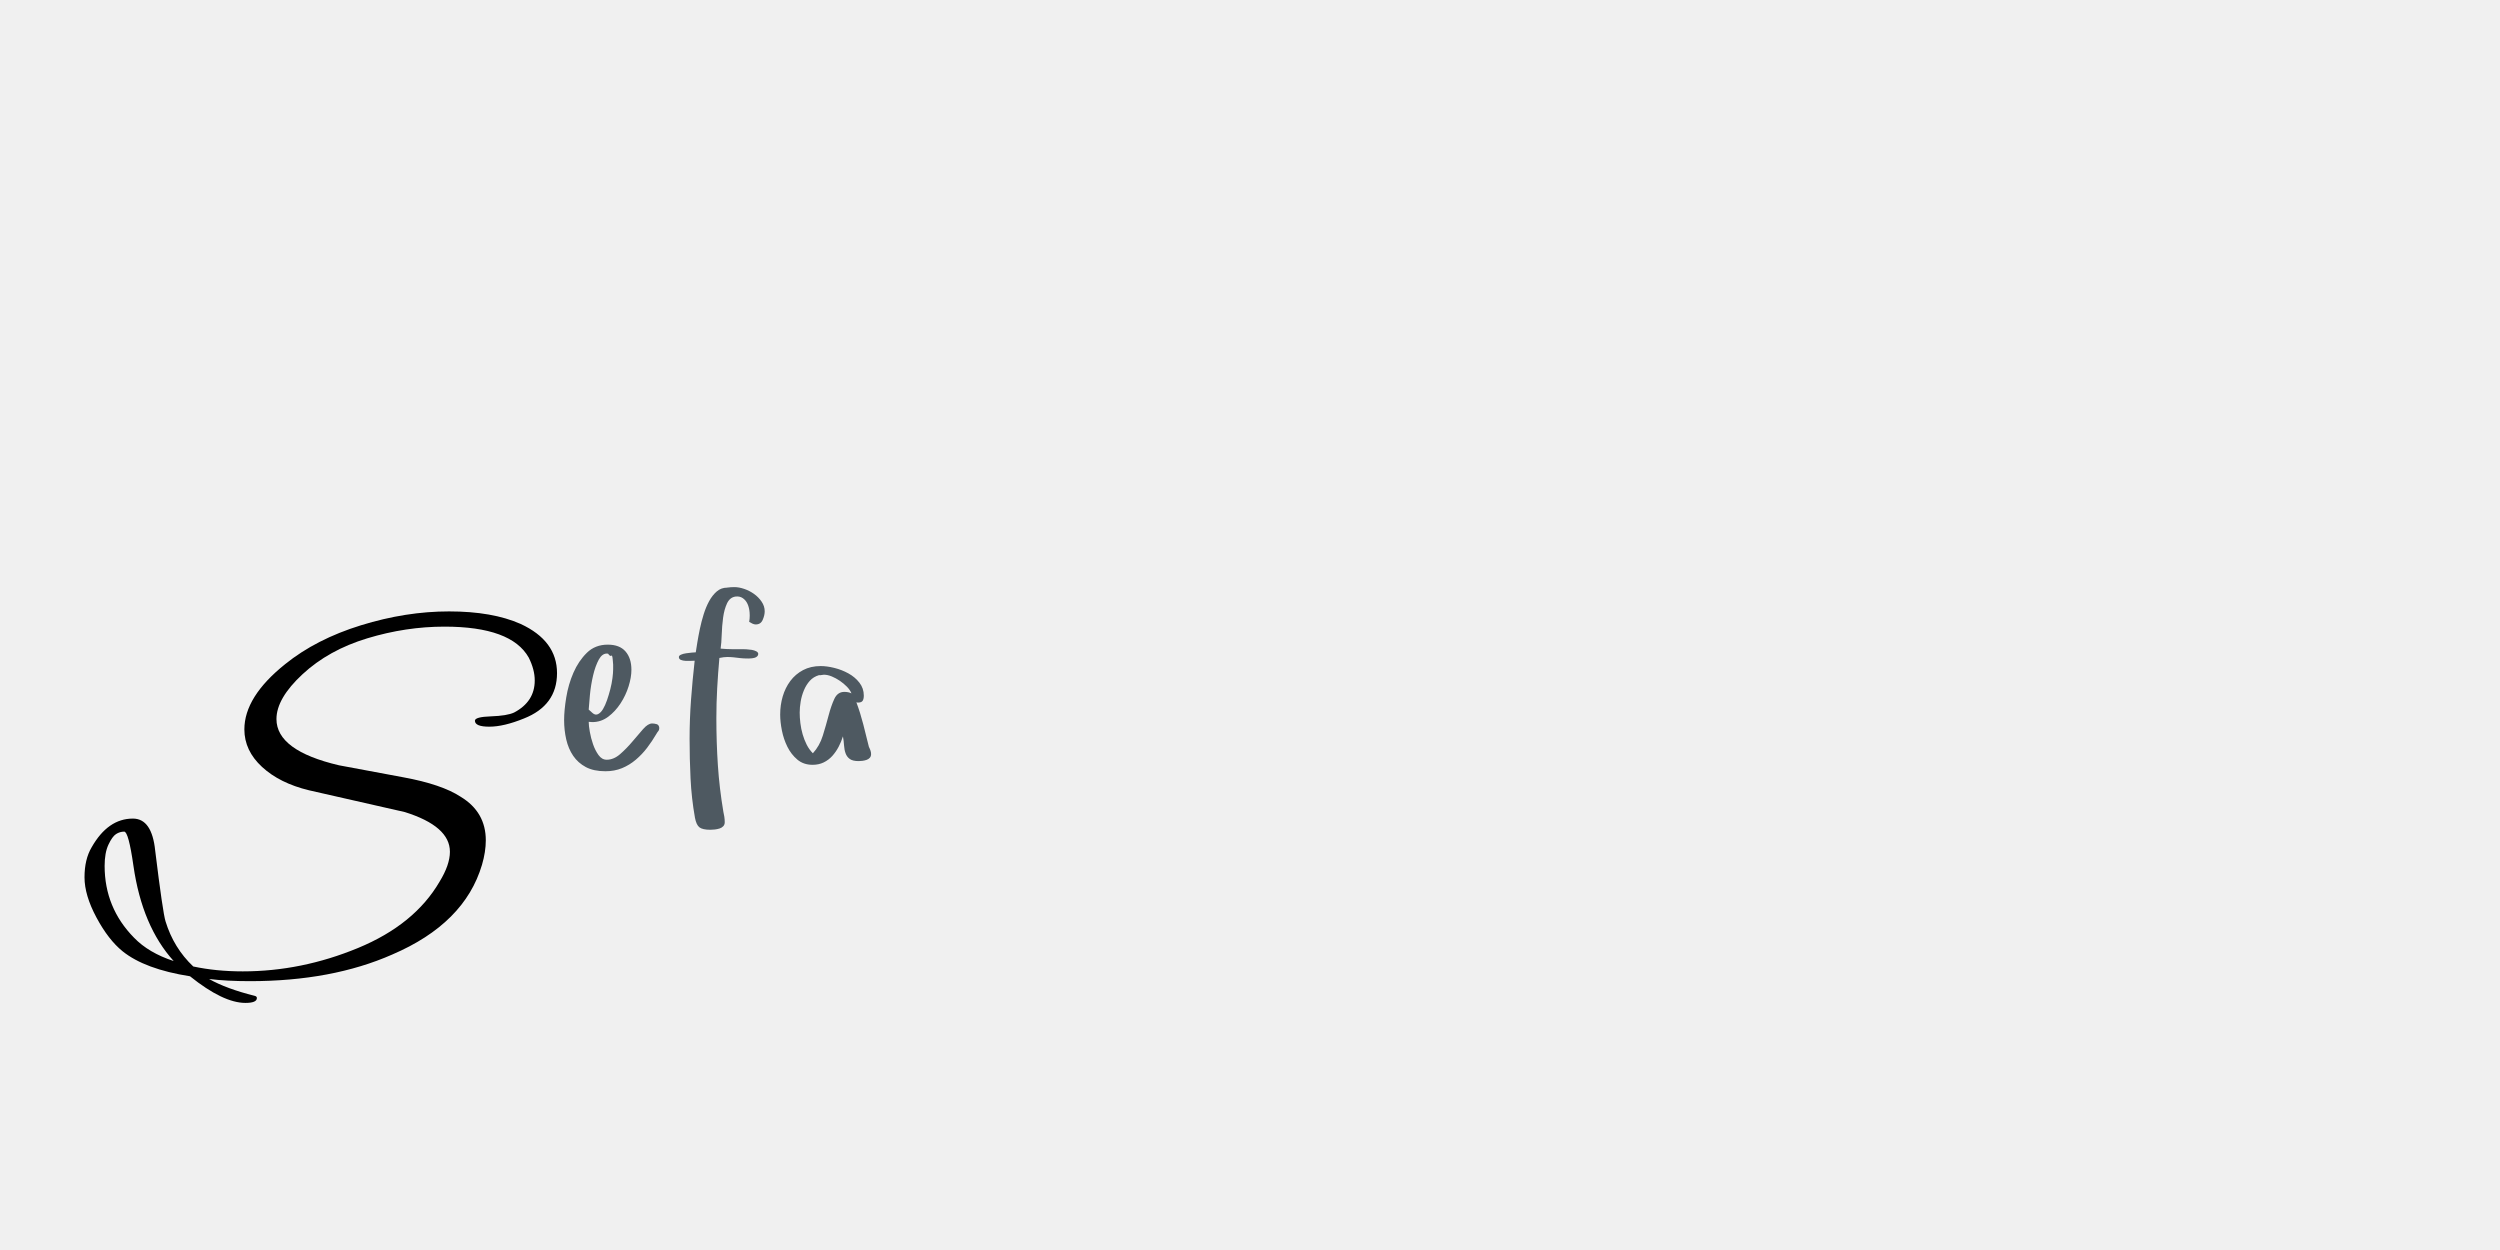
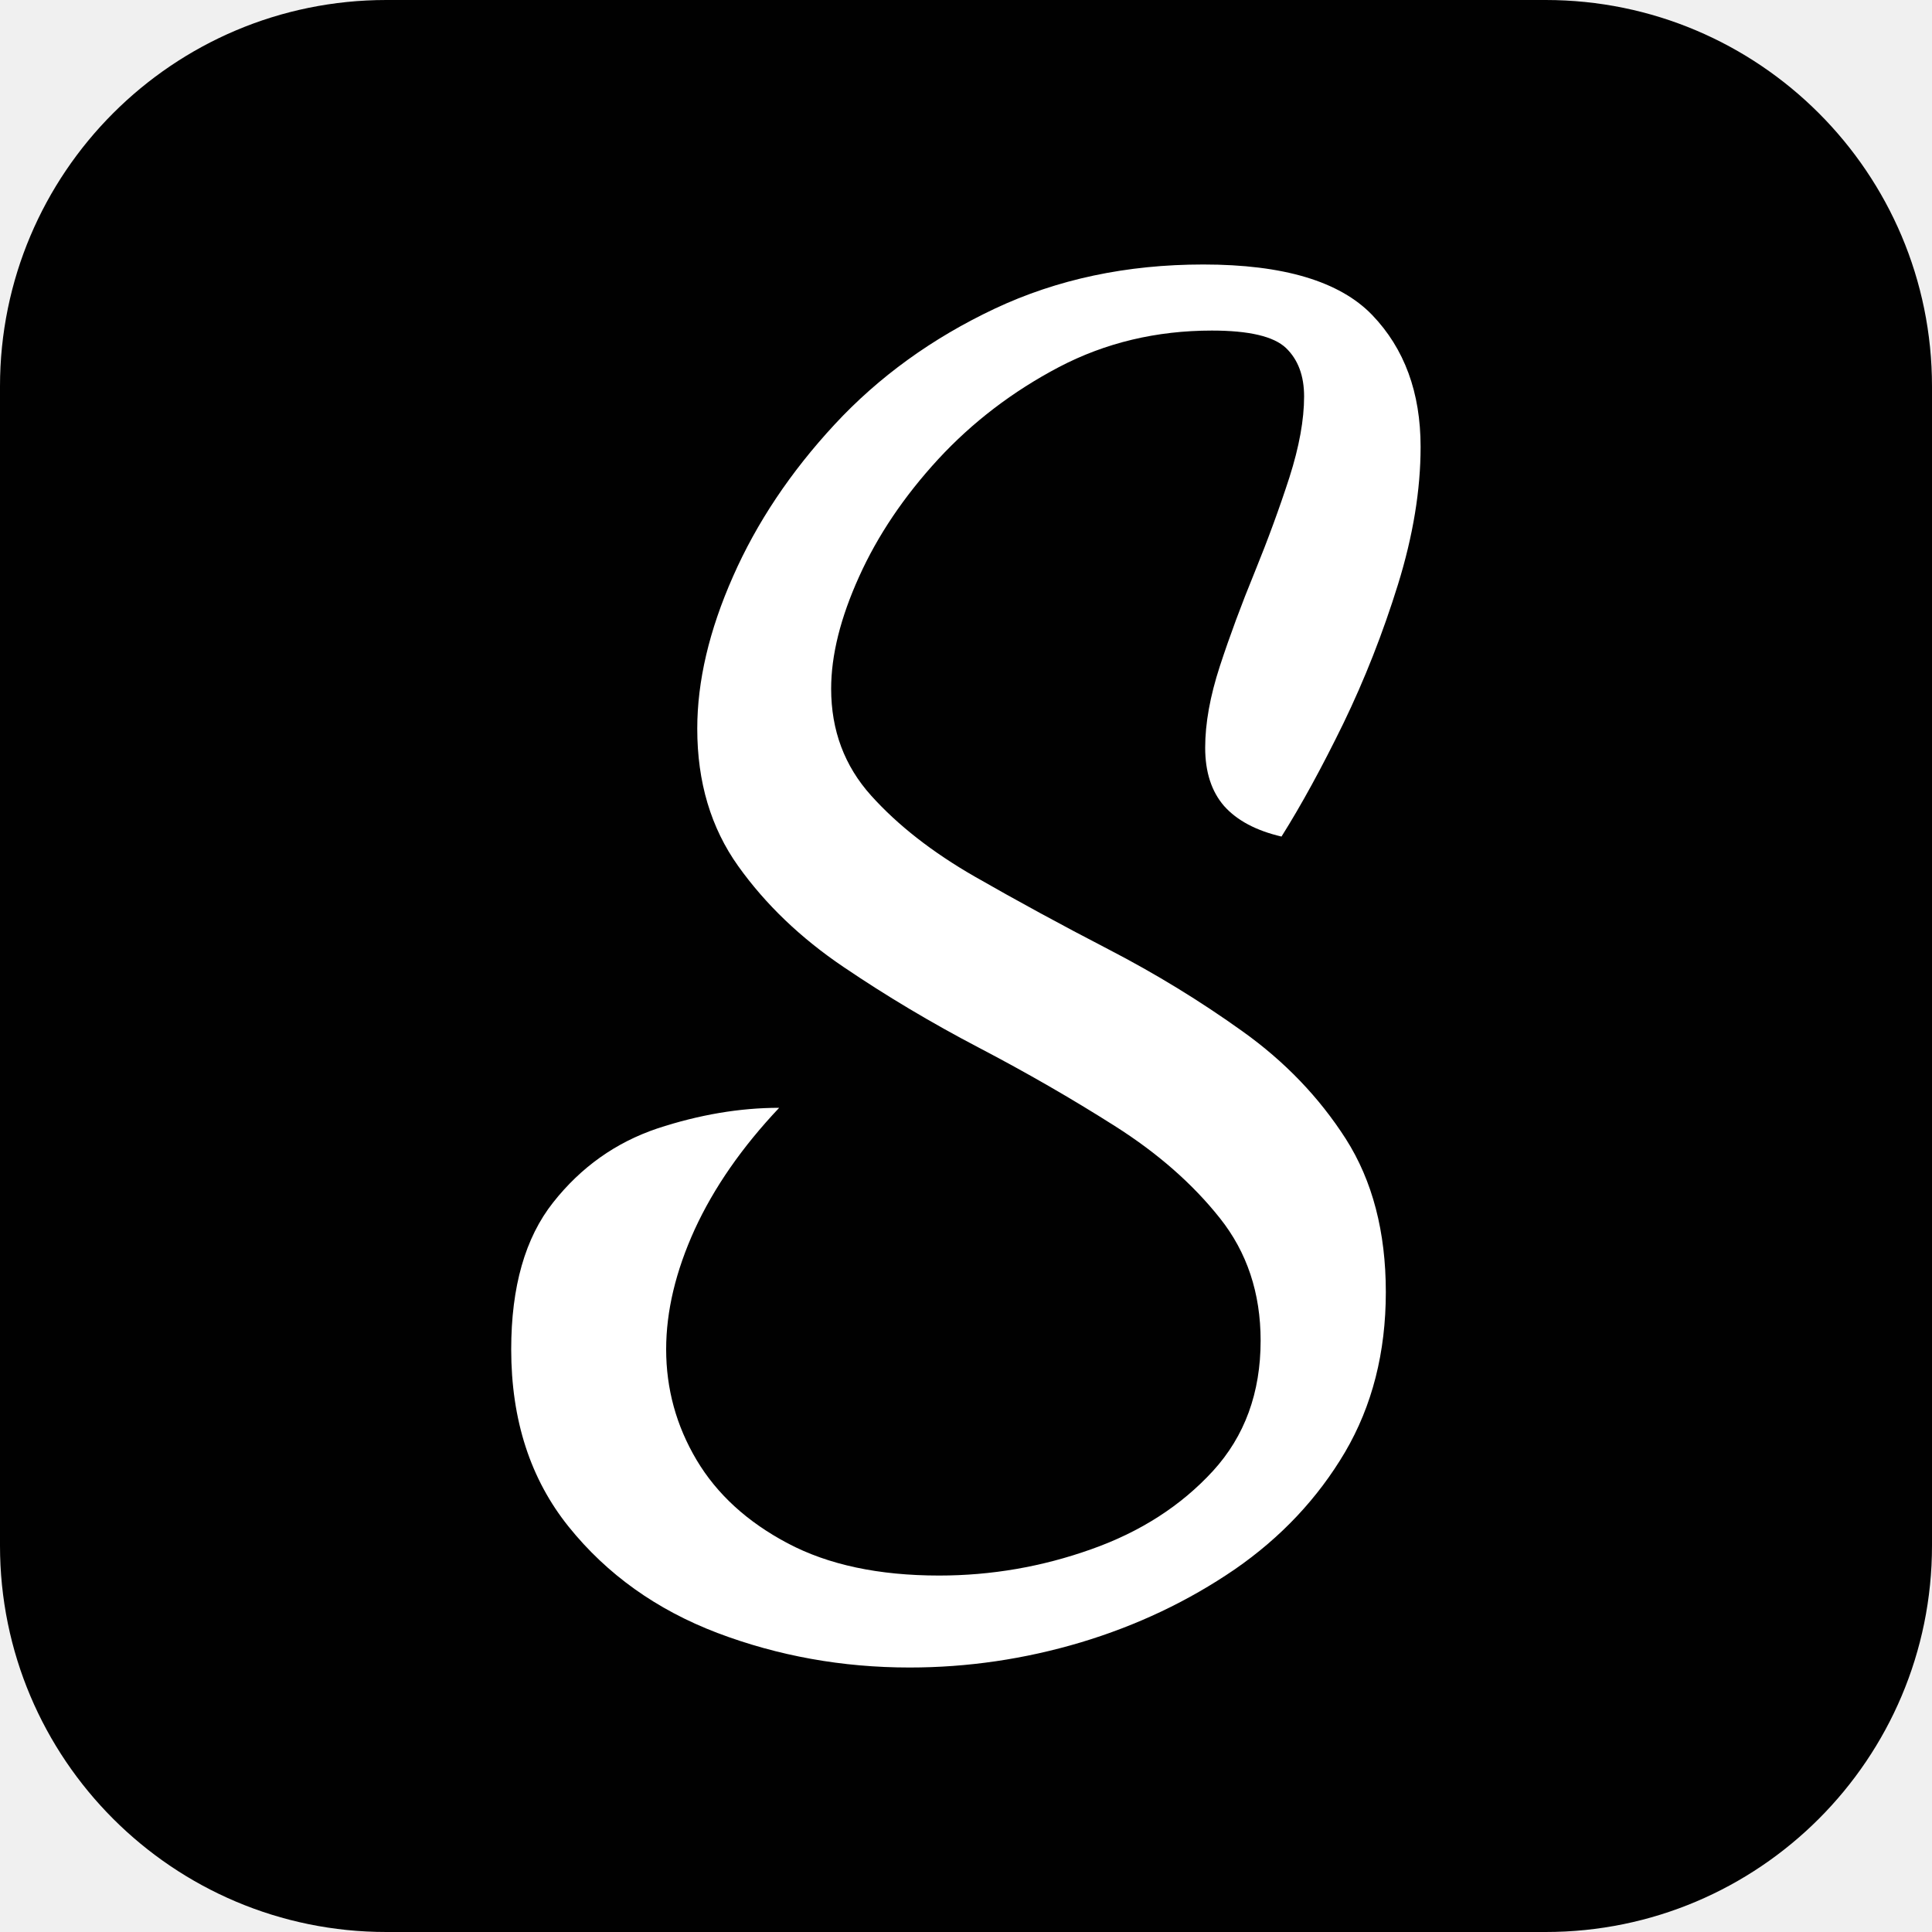
- <svg xmlns="http://www.w3.org/2000/svg" version="1.1" width="400" height="200" style="border: dashed 2px #aaa">
-   <path fill="#000000" d="M83.817,114.964q-3.219,1.305-5.524,1.305t-2.305-0.957q0-0.609,2.567-0.696t3.697-0.609q3.306-1.74,3.306-5.133q0-1.74-0.957-3.654q-2.784-4.959-13.485-4.959q-6.177,0-12.354,1.871t-10.353,5.742t-4.176,7.178q0,5.046,10.005,7.395l10.266,1.914q6.177,1.131,9.222,3.132q4.002,2.436,4.002,6.96q0,1.827-0.609,3.915q-2.784,9.396-14.355,14.355q-9.657,4.263-22.794,4.263q-3.741,0-6.525-0.348q2.784,1.566,7.308,2.697q0.348,0.087,0.348,0.348q0,0.783-1.827,0.783q-3.567,0-8.874-4.263q-7.221-1.131-10.788-4.002q-2.262-1.827-4.176-5.394t-1.914-6.438t1.131-4.785q2.61-4.611,6.612-4.611q3.045,0,3.567,5.133q1.218,9.918,1.653,11.31q1.305,4.263,4.437,7.221q3.654,0.783,7.917,0.783q9.396,0,18.444-3.741t13.05-10.614q1.653-2.697,1.653-4.785q0-4.089-7.221-6.351l-15.312-3.48q-4.698-1.131-7.526-3.741t-2.828-6.003q0-5.22,6.525-10.44q4.959-4.002,12.136-6.221t14.094-2.219t11.441,2.001q5.829,2.697,5.829,7.873t-5.307,7.264z M27.789,153.766q-5.046-5.568-6.438-15.225q-0.783-5.481-1.479-5.481t-1.305,0.392t-1.218,1.696t-0.609,3.393q0,6.699,4.698,11.484q2.349,2.436,6.351,3.741z" />
-   <path fill="#4e5961" d="M90.259,115.205q0-1.538,0.341-3.625t1.154-3.955t2.142-3.175t3.351-1.307q1.89,0,2.834,1.088t0.945,2.933q0,1.208-0.45,2.648t-1.285,2.725t-1.978,2.142t-2.549,0.857l-0.571-0.044q0,0.593,0.176,1.593t0.516,1.989t0.879,1.736t1.307,0.747q1.121,0,2.153-0.901t1.956-2t1.714-2t1.45-0.901q0.352,0,0.725,0.11t0.417,0.615q0,0.308-0.165,0.505t-0.297,0.439q-0.681,1.165-1.483,2.219t-1.813,1.912t-2.208,1.351t-2.648,0.494q-1.89,0-3.142-0.67t-2.021-1.802t-1.11-2.615t-0.341-3.109z M94.192,113.535l0.615,0.549q0.439,0.396,0.879,0.176t0.791-0.802t0.648-1.439t0.527-1.758t0.341-1.758t0.11-1.428l0-0.747t-0.066-0.791t-0.231-0.626t-0.516-0.319q-0.11-0.022-0.198-0.022q-0.747,0-1.274,0.945q-0.571,1.055-0.923,2.56t-0.505,3.087t-0.198,2.373z M108.621,105.12q0-0.22,0.341-0.374t0.813-0.22t0.901-0.11t0.648-0.044q0.088-0.593,0.253-1.604t0.406-2.164t0.604-2.318t0.879-2.109t1.219-1.549t1.648-0.604l-0.044,0q0.308-0.044,0.604-0.066t0.604-0.022q0.725,0,1.571,0.286t1.571,0.802t1.219,1.241t0.494,1.538q0,0.637-0.319,1.373t-1.11,0.736q-0.264,0-0.538-0.132t-0.516-0.286q0.088-0.505,0.088-1.011q0-0.264-0.022-0.505q-0.066-0.769-0.33-1.351t-0.758-0.923t-1.176-0.253q-0.901,0.132-1.351,1.099t-0.626,2.296t-0.22,2.703t-0.176,2.23q1.033,0.088,1.747,0.088l1.791,0q0.176,0,0.604,0.022t0.835,0.088t0.725,0.231t0.319,0.428q0,0.22-0.176,0.385t-0.428,0.231t-0.527,0.088t-0.45,0.022q-0.769,0-1.307-0.066t-1.033-0.121t-1.033-0.055t-1.263,0.154q-0.22,2.439-0.352,4.834t-0.132,4.834q0,3.823,0.242,7.493t0.879,7.449q0.088,0.352,0.154,0.802t0.066,0.868q0,0.396-0.242,0.648t-0.604,0.363t-0.747,0.154t-0.692,0.044q-1.252,0-1.758-0.385t-0.725-1.549q-0.549-3.098-0.703-6.251t-0.154-6.361q0-3.142,0.231-6.273t0.582-6.229q-0.176,0-0.604,0.022t-0.857,0t-0.747-0.154t-0.319-0.461z M124.83,114.304q0-1.494,0.406-2.878t1.219-2.472t2.032-1.736t2.823-0.648q0.989,0,2.186,0.297t2.252,0.879t1.758,1.483t0.703,2.065q0,0.549-0.187,0.835t-0.758,0.286l-0.242-0.044q0.637,1.714,1.099,3.516t0.901,3.604q0.176,0.352,0.264,0.626t0.088,0.538q0,0.352-0.198,0.582t-0.516,0.341t-0.659,0.154t-0.604,0.044q-0.945,0-1.417-0.33t-0.681-0.901t-0.253-1.285t-0.176-1.439q-0.264,0.857-0.692,1.67t-1.011,1.461t-1.373,1.033t-1.78,0.385q-1.45,0-2.439-0.835t-1.593-2.054t-0.879-2.604t-0.275-2.571z M127.95,113.997q0,0.813,0.11,1.714t0.363,1.78t0.648,1.659t0.989,1.373q1.077-1.165,1.593-2.834t0.923-3.219t0.923-2.659t1.593-1.11q0.681,0,1.143,0.242q-0.22-0.549-0.725-1.066t-1.132-0.945t-1.296-0.703t-1.263-0.275q-0.176,0-0.406,0.055t-0.363,0.011q-0.901,0.264-1.483,0.912t-0.945,1.527t-0.516,1.802t-0.154,1.736z" />
+ <svg xmlns="http://www.w3.org/2000/svg" width="256" height="256" viewBox="0 0 100 100">
+   <rect width="100" height="100" rx="20" fill="#010101" />
+   <path d="M47.08 86.31L47.08 86.31Q41.86 86.31 37.13 84.52Q32.41 82.72 29.44 79.03Q26.46 75.33 26.46 69.84L26.46 69.84Q26.46 64.98 28.63 62.24Q30.79 59.50 34.02 58.41Q37.27 57.34 40.33 57.34L40.33 57.34Q37.45 60.39 35.96 63.63Q34.48 66.88 34.48 69.84L34.48 69.84Q34.48 72.91 36.05 75.56Q37.63 78.22 40.77 79.88Q43.92 81.55 48.61 81.55L48.61 81.55Q52.66 81.55 56.48 80.19Q60.30 78.84 62.78 76.14Q65.25 73.44 65.25 69.39L65.25 69.39Q65.25 65.70 63.14 63.05Q61.03 60.39 57.70 58.28Q54.36 56.16 50.67 54.23Q46.98 52.30 43.66 50.05Q40.33 47.80 38.21 44.83Q36.09 41.86 36.09 37.72L36.09 37.72Q36.09 34.02 37.94 29.84Q39.78 25.66 43.20 21.97Q46.63 18.27 51.48 15.98Q56.34 13.69 62.28 13.69L62.28 13.69Q68.50 13.69 71.02 16.30Q73.53 18.91 73.53 23.13L73.53 23.13Q73.53 26.47 72.36 30.25Q71.19 34.02 69.53 37.45Q67.86 40.87 66.33 43.30L66.33 43.30Q64.36 42.84 63.36 41.72Q62.38 40.59 62.38 38.70L62.38 38.70Q62.38 36.81 63.14 34.48Q63.91 32.13 64.94 29.62Q65.97 27.09 66.74 24.71Q67.50 22.33 67.50 20.52L67.50 20.52Q67.50 18.91 66.56 18.01Q65.61 17.11 62.73 17.11L62.73 17.11Q58.42 17.11 54.81 19.00Q51.22 20.89 48.56 23.77Q45.91 26.65 44.47 29.84Q43.02 33.04 43.02 35.65L43.02 35.65Q43.02 38.88 45.09 41.18Q47.16 43.48 50.45 45.37Q53.73 47.25 57.38 49.14Q61.03 51.03 64.31 53.38Q67.59 55.72 69.66 58.95Q71.73 62.20 71.73 66.88L71.73 66.88Q71.73 71.56 69.62 75.16Q67.50 78.75 63.91 81.23Q60.30 83.70 55.94 85.01Q51.58 86.31 47.08 86.31Z" fill="#fff" />
</svg>
